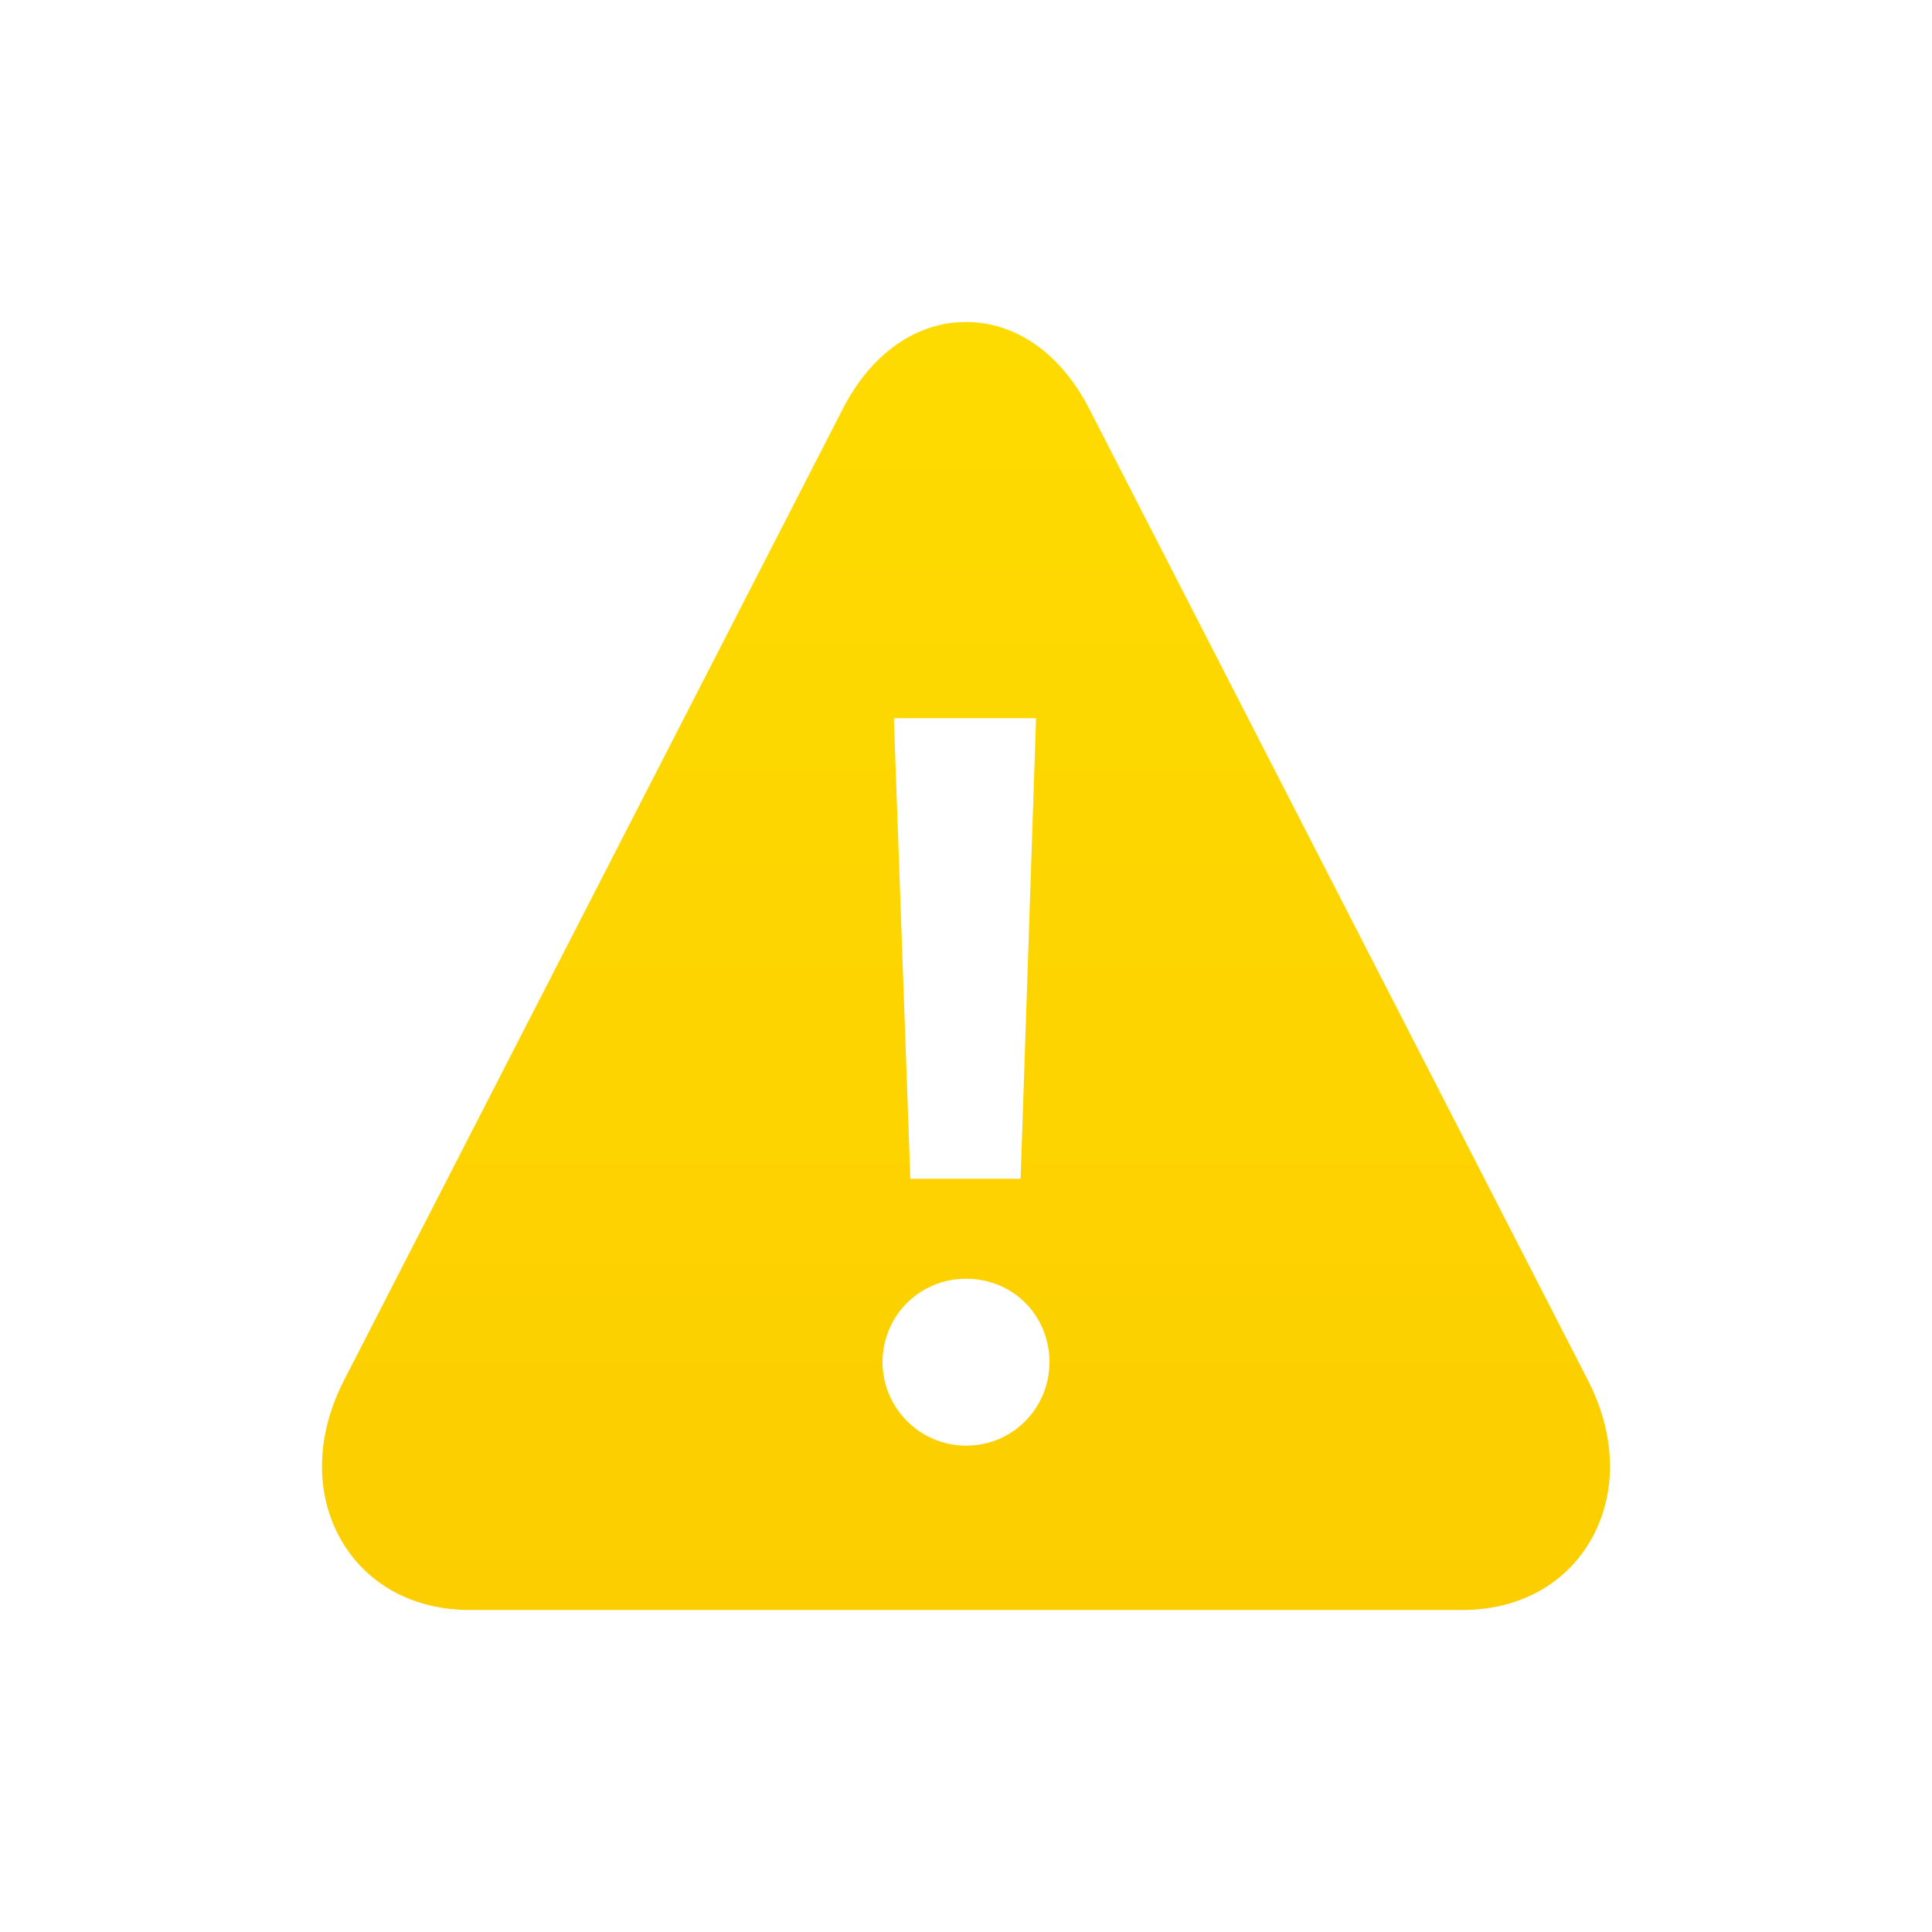
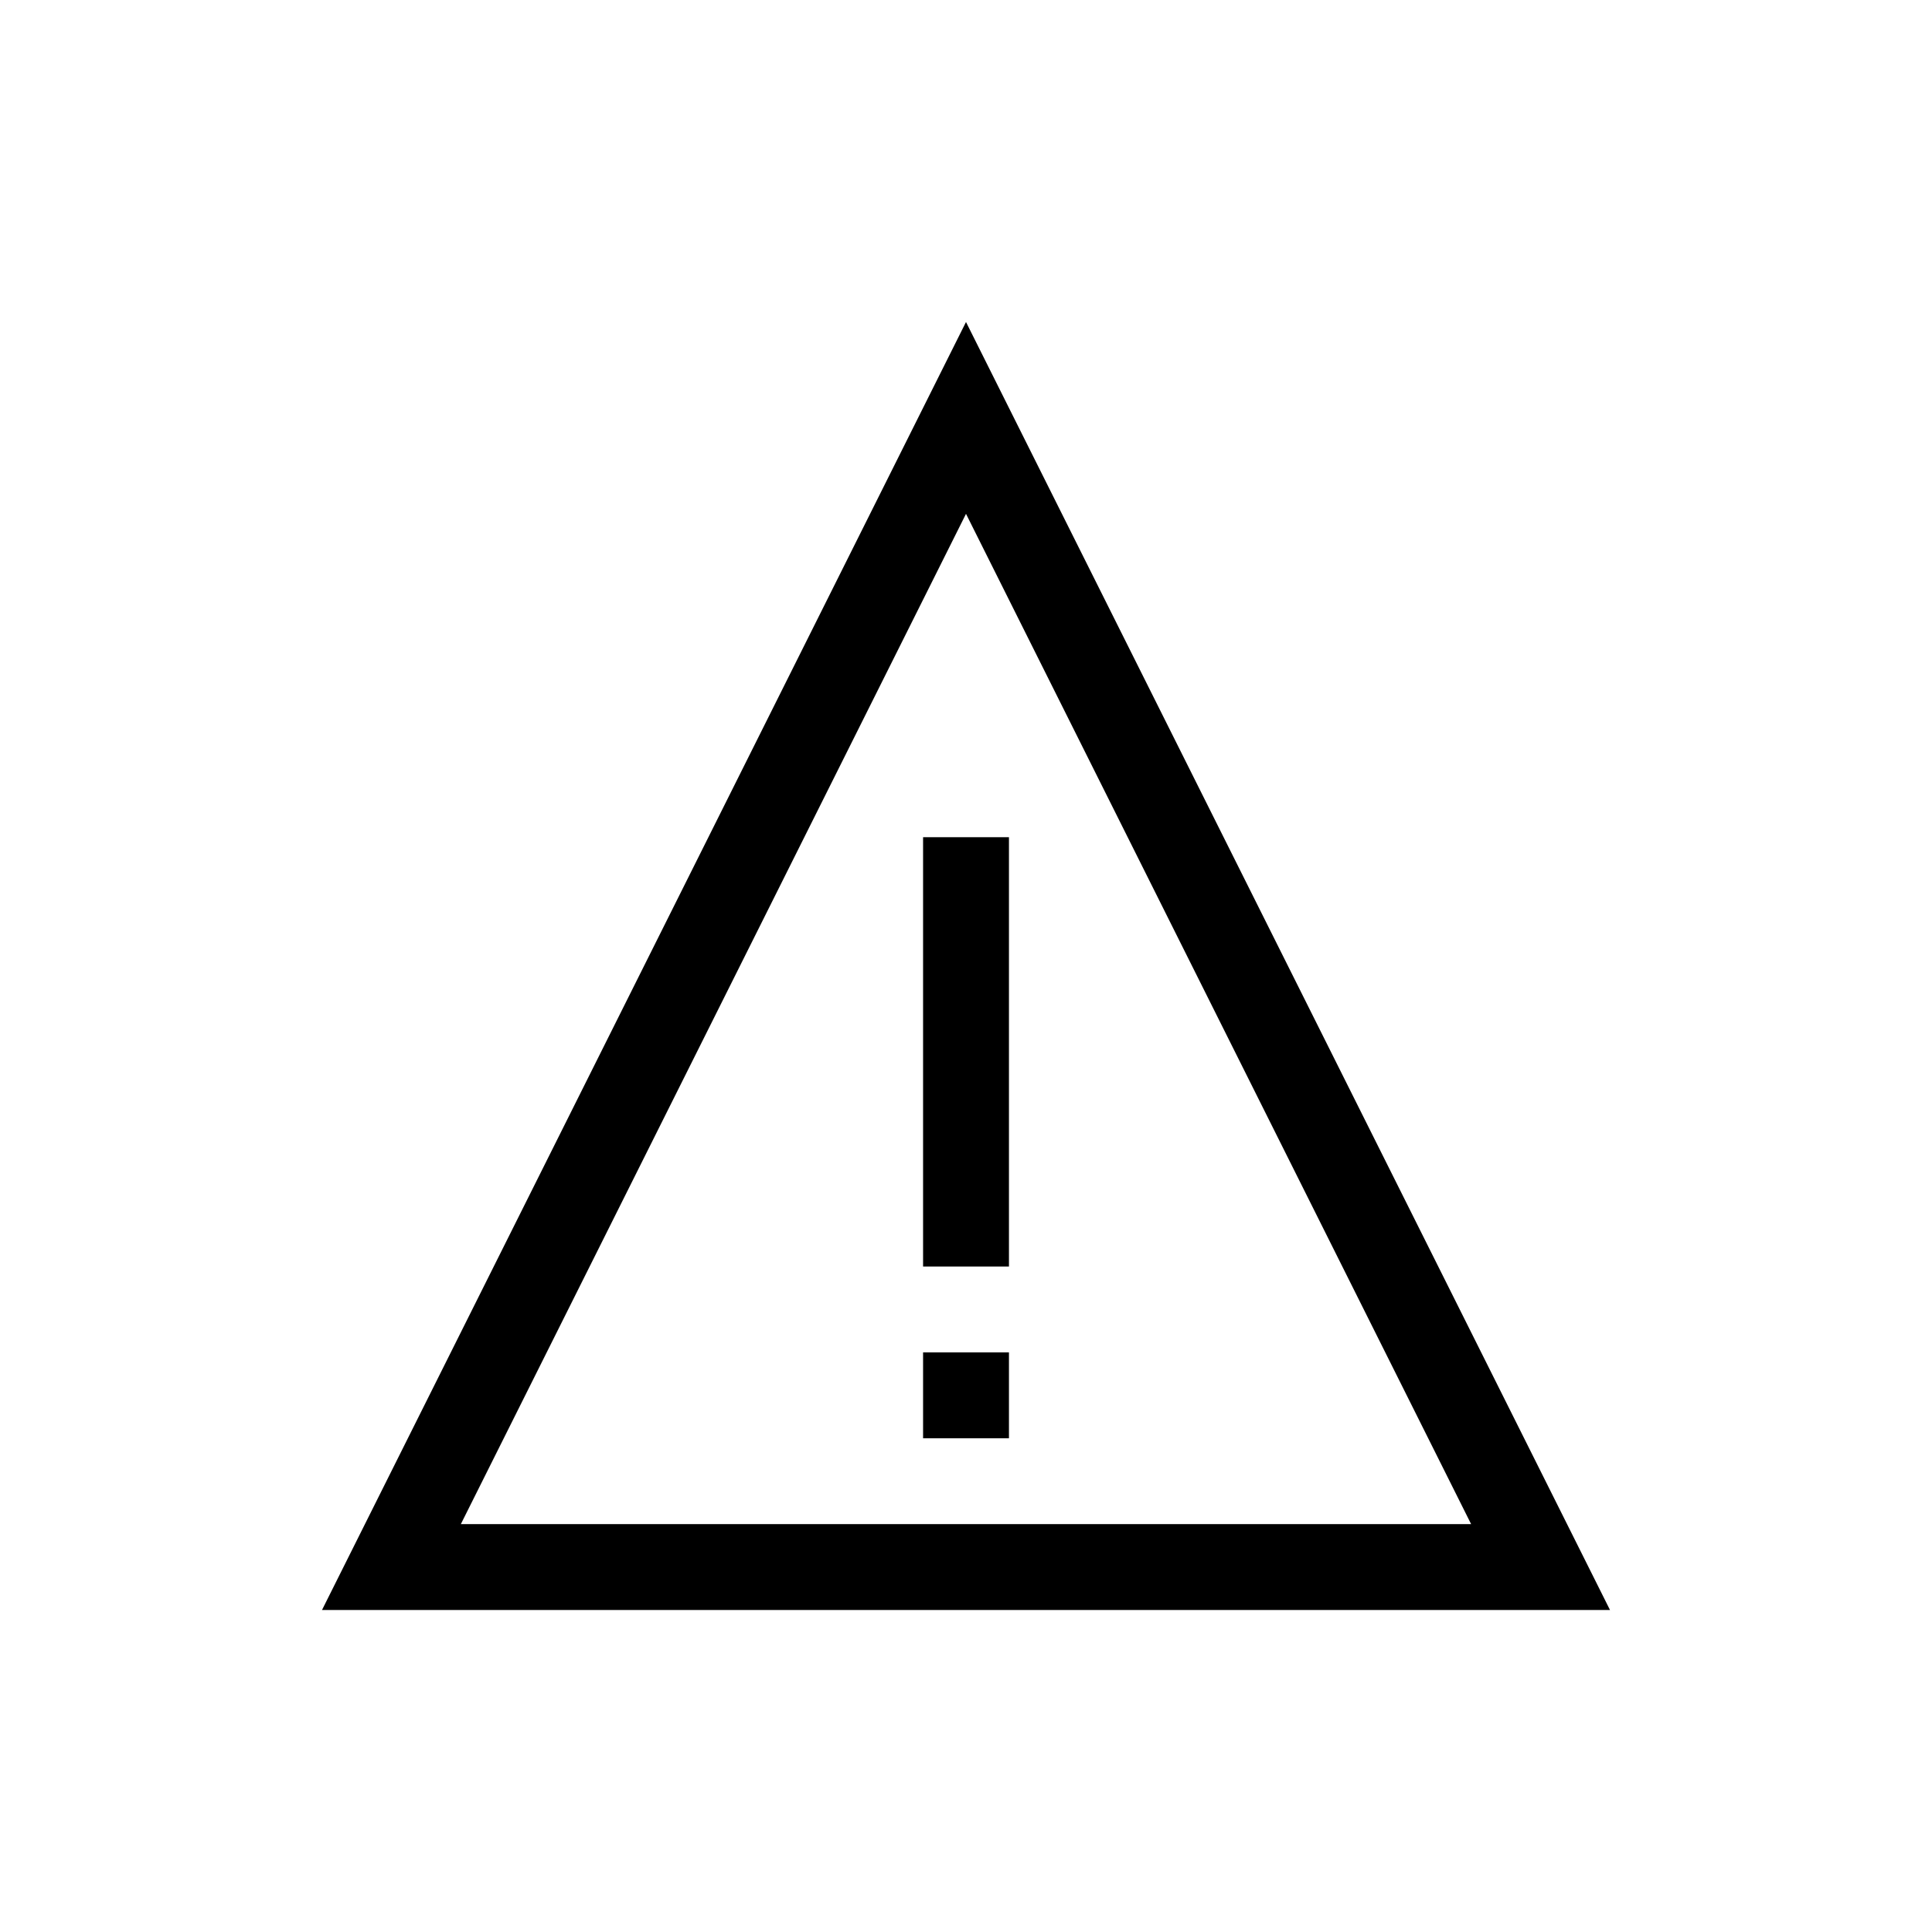
- <svg xmlns="http://www.w3.org/2000/svg" version="1.1" x="0" y="0" viewBox="0 0 60 60" enable-background="new 0 0 60 60">
-   <linearGradient id="gradient" gradientUnits="userSpaceOnUse" x1="30" y1="10" x2="30" y2="50">
-     <stop offset="0" style="stop-color: #fedb00" />
-     <stop offset="1" style="stop-color: #fcce00" />
-   </linearGradient>
-   <path fill="url(#gradient)" d="M49.316,42.867L33.829,12.7c-0.879-1.715-2.274-2.7-3.828-2.7c-1.554,0-2.949,0.985-3.829,2.702     L10.685,42.864c-0.869,1.69-0.913,3.482-0.121,4.909C11.35,49.187,12.817,50,14.591,50h30.82c1.772,0,3.24-0.81,4.023-2.224     C50.227,46.349,50.185,44.56,49.316,42.867z M32.176,22.304l-0.48,14.304h-3.424L27.76,22.304H32.176z M30,44.896     c-1.44,0-2.592-1.184-2.592-2.592c0-1.44,1.152-2.592,2.592-2.592c1.472,0,2.592,1.152,2.592,2.592     C32.592,43.712,31.472,44.896,30,44.896z" />
+ <svg xmlns="http://www.w3.org/2000/svg" enable-background="new 0 0 60 60" version="1.1" viewBox="0 0 60 60">
+   <path d="m30 10 20 40h-40zm0 5.958-15.688 31.375h31.375zm-1.333 10.042h2.667v13.333h-2.667zm0 18.667v-2.667h2.667v2.667z" />
</svg>
